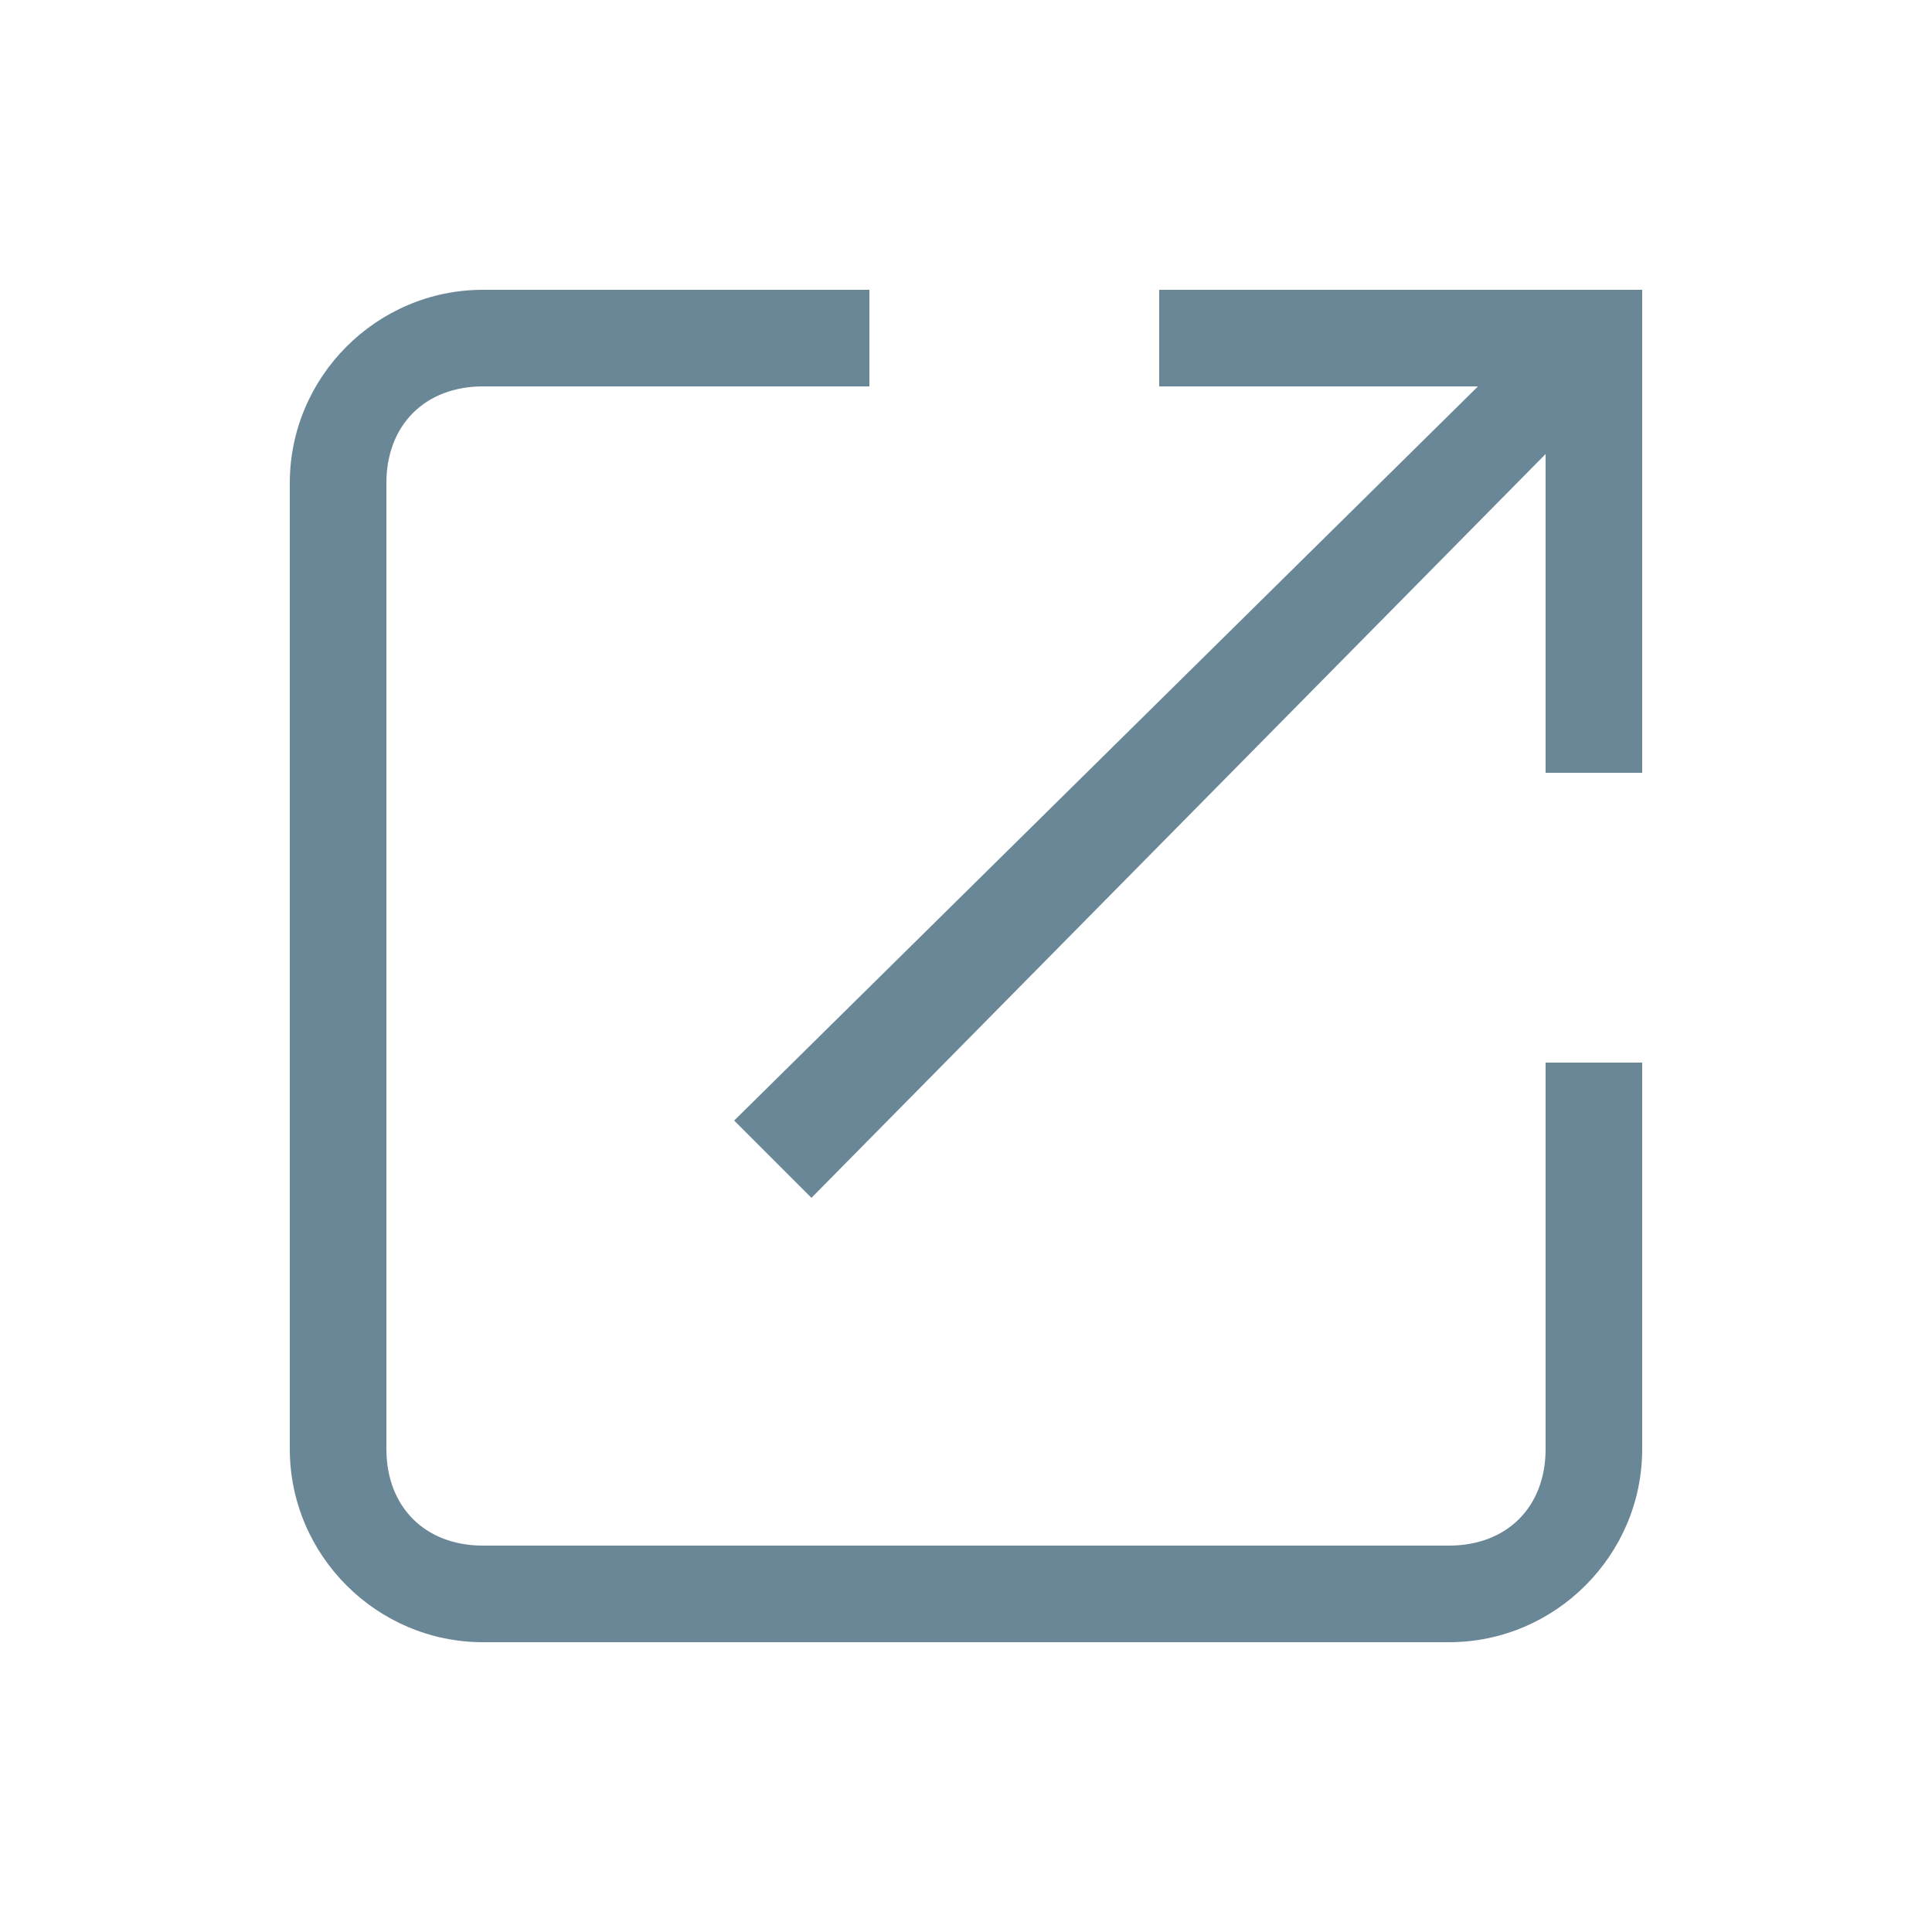
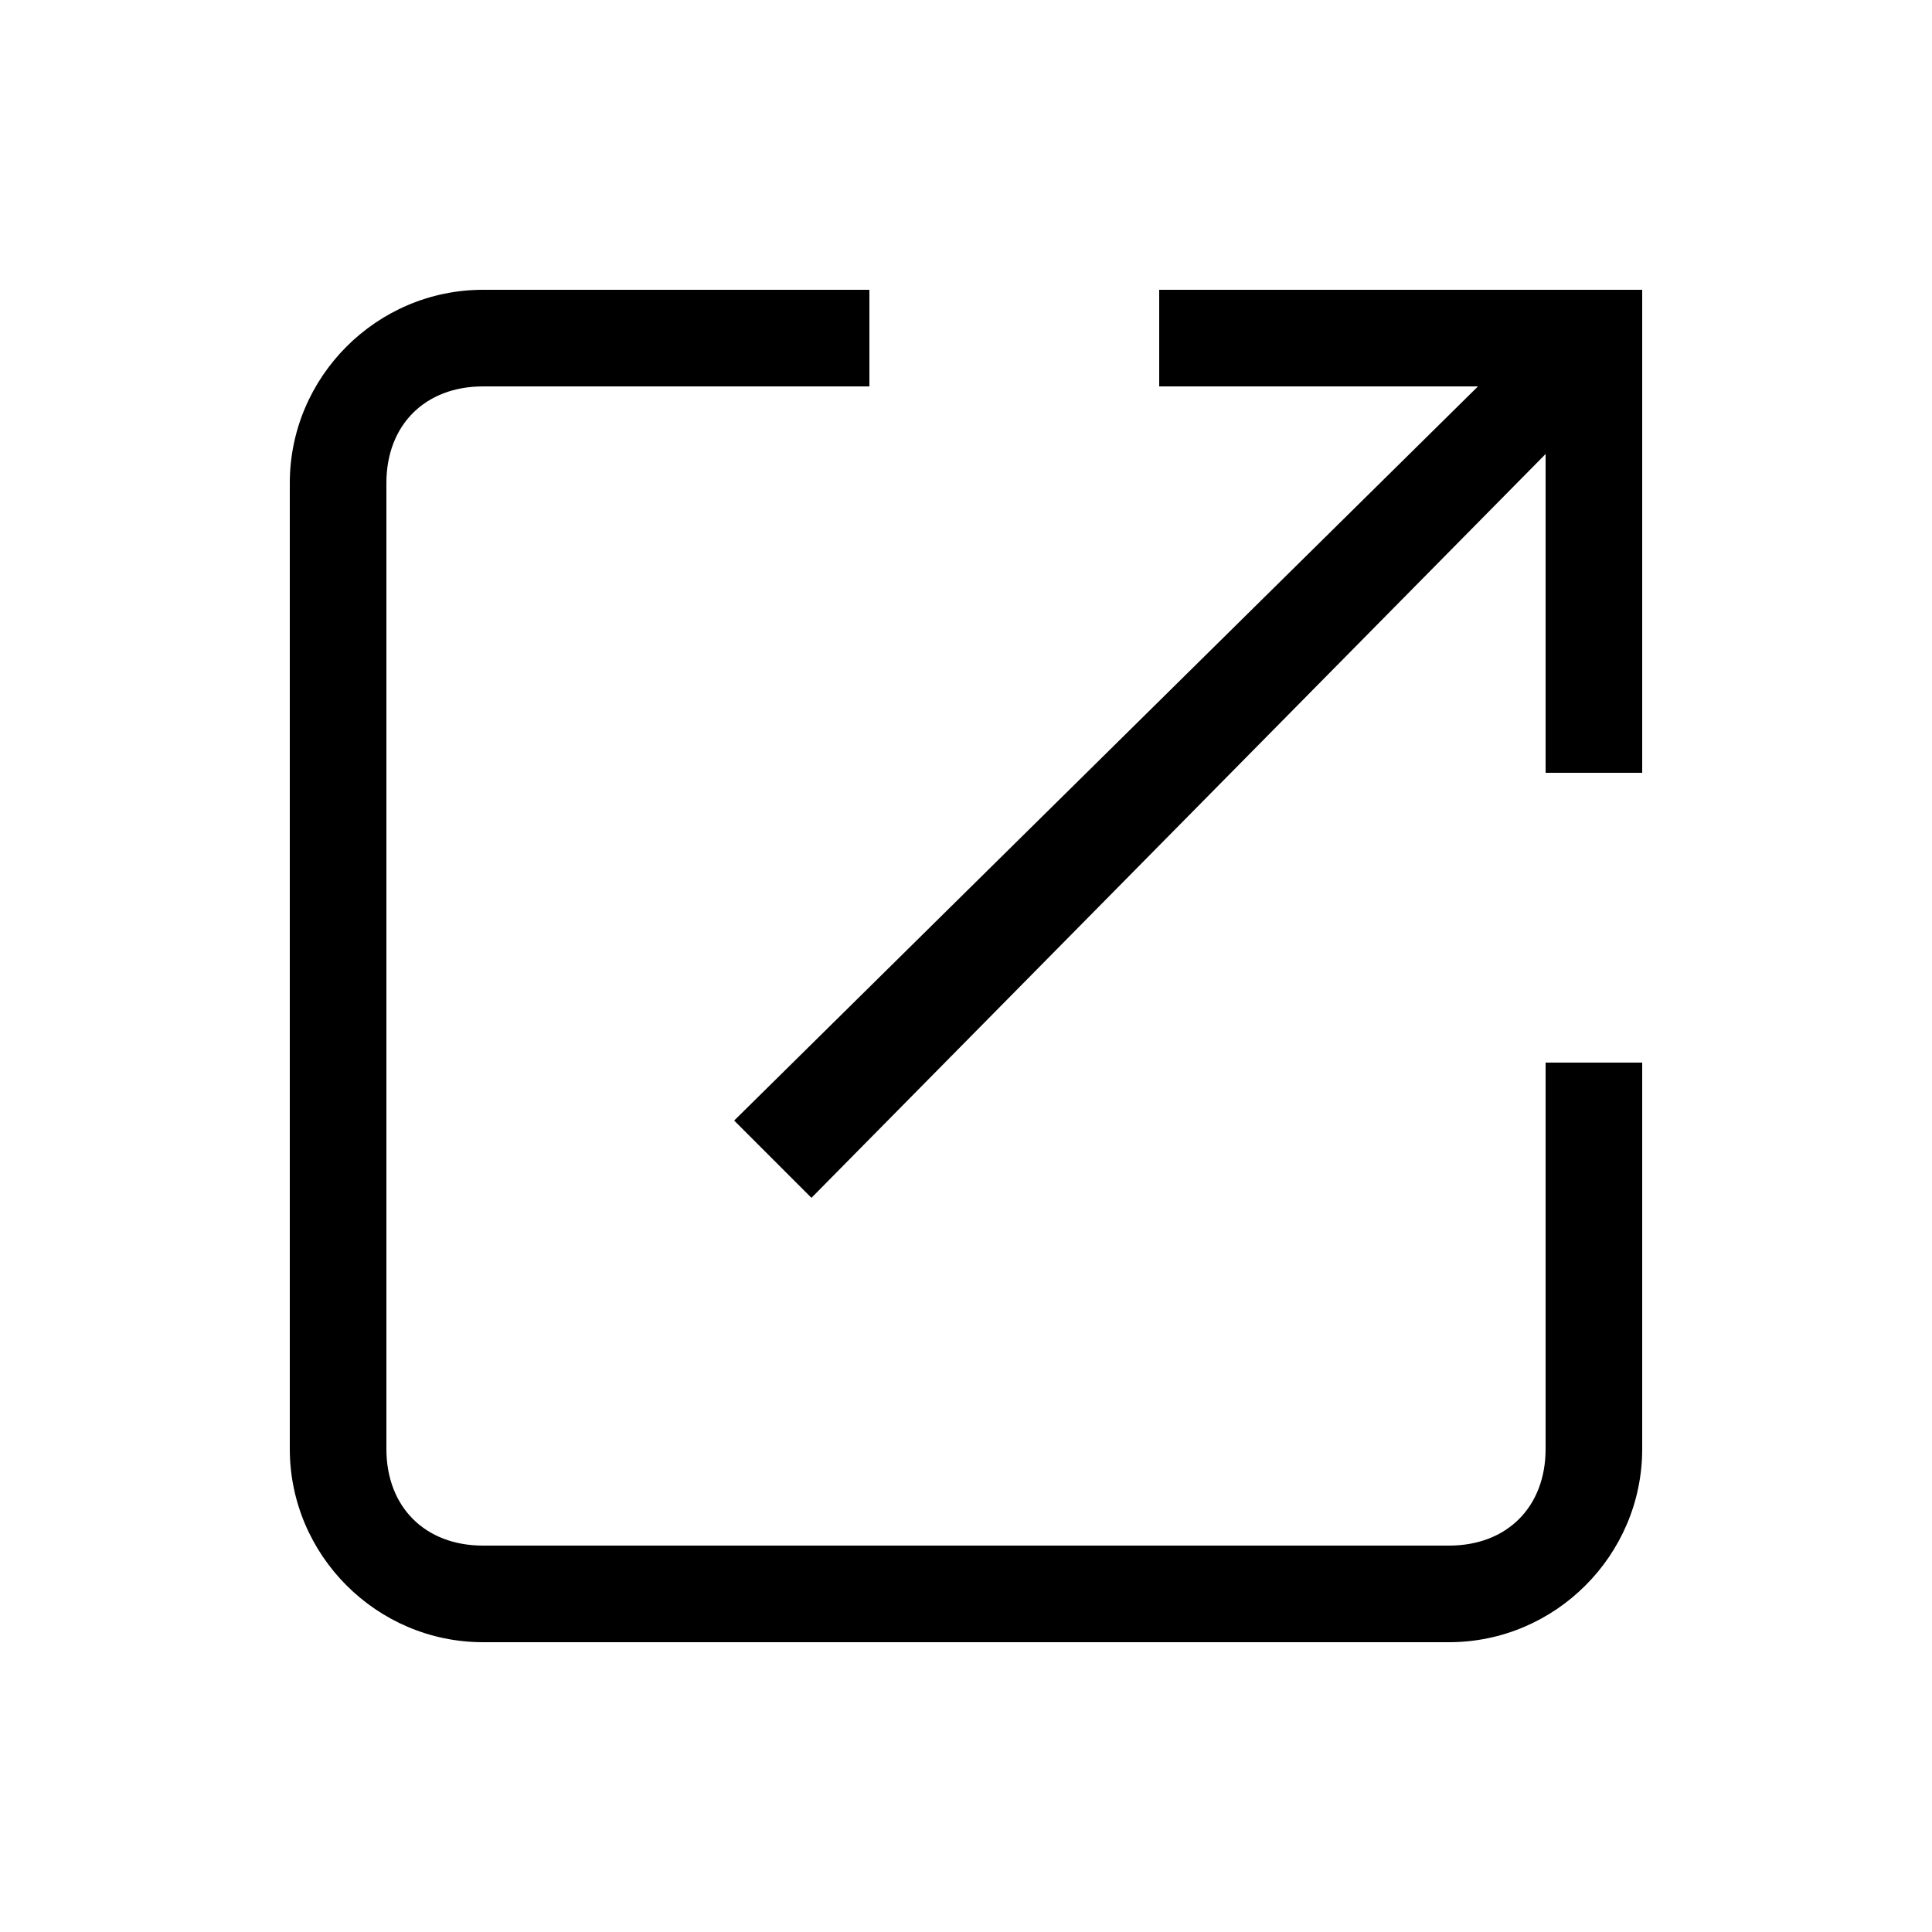
- <svg xmlns="http://www.w3.org/2000/svg" version="1.1" id="Layer_6" x="0px" y="0px" viewBox="0 0 20 20" style="enable-background:new 0 0 20 20;" xml:space="preserve">
-   <style type="text/css">
- 	.st0{fill:#698796;}
- </style>
-   <path class="st0" d="M16,15c0,0.6-0.4,1-1,1H5c-0.6,0-1-0.4-1-1V5c0-0.6,0.4-1,1-1h4V3H5C3.9,3,3,3.9,3,5v10c0,1.1,0.9,2,2,2h10  c1.1,0,2-0.9,2-2v-4h-1V15z" />
-   <polygon class="st0" points="12,3 12,4 15.3,4 7.6,11.6 8.4,12.4 16,4.7 16,8 17,8 17,3 " />
+ <svg xmlns="http://www.w3.org/2000/svg" width="20" height="20" viewBox="0 0 20 20">
+   <path class="icon-with-fill" d="M16 15C16 15.6 15.6 16 15 16H5C4.4 16 4 15.6 4   15V5C4 4.4 4.4 4 5 4H9V3H5C3.9 3 3 3.9 3 5V15C3 16.1   3.9 17 5 17H15C16.1 17 17 16.1 17 15V11H16V15Z" />
+   <path class="icon-with-fill" d="M12 3V4H15.3L7.6 11.6L8.4 12.4L16   4.7V8H17V3H12Z" />
</svg>
